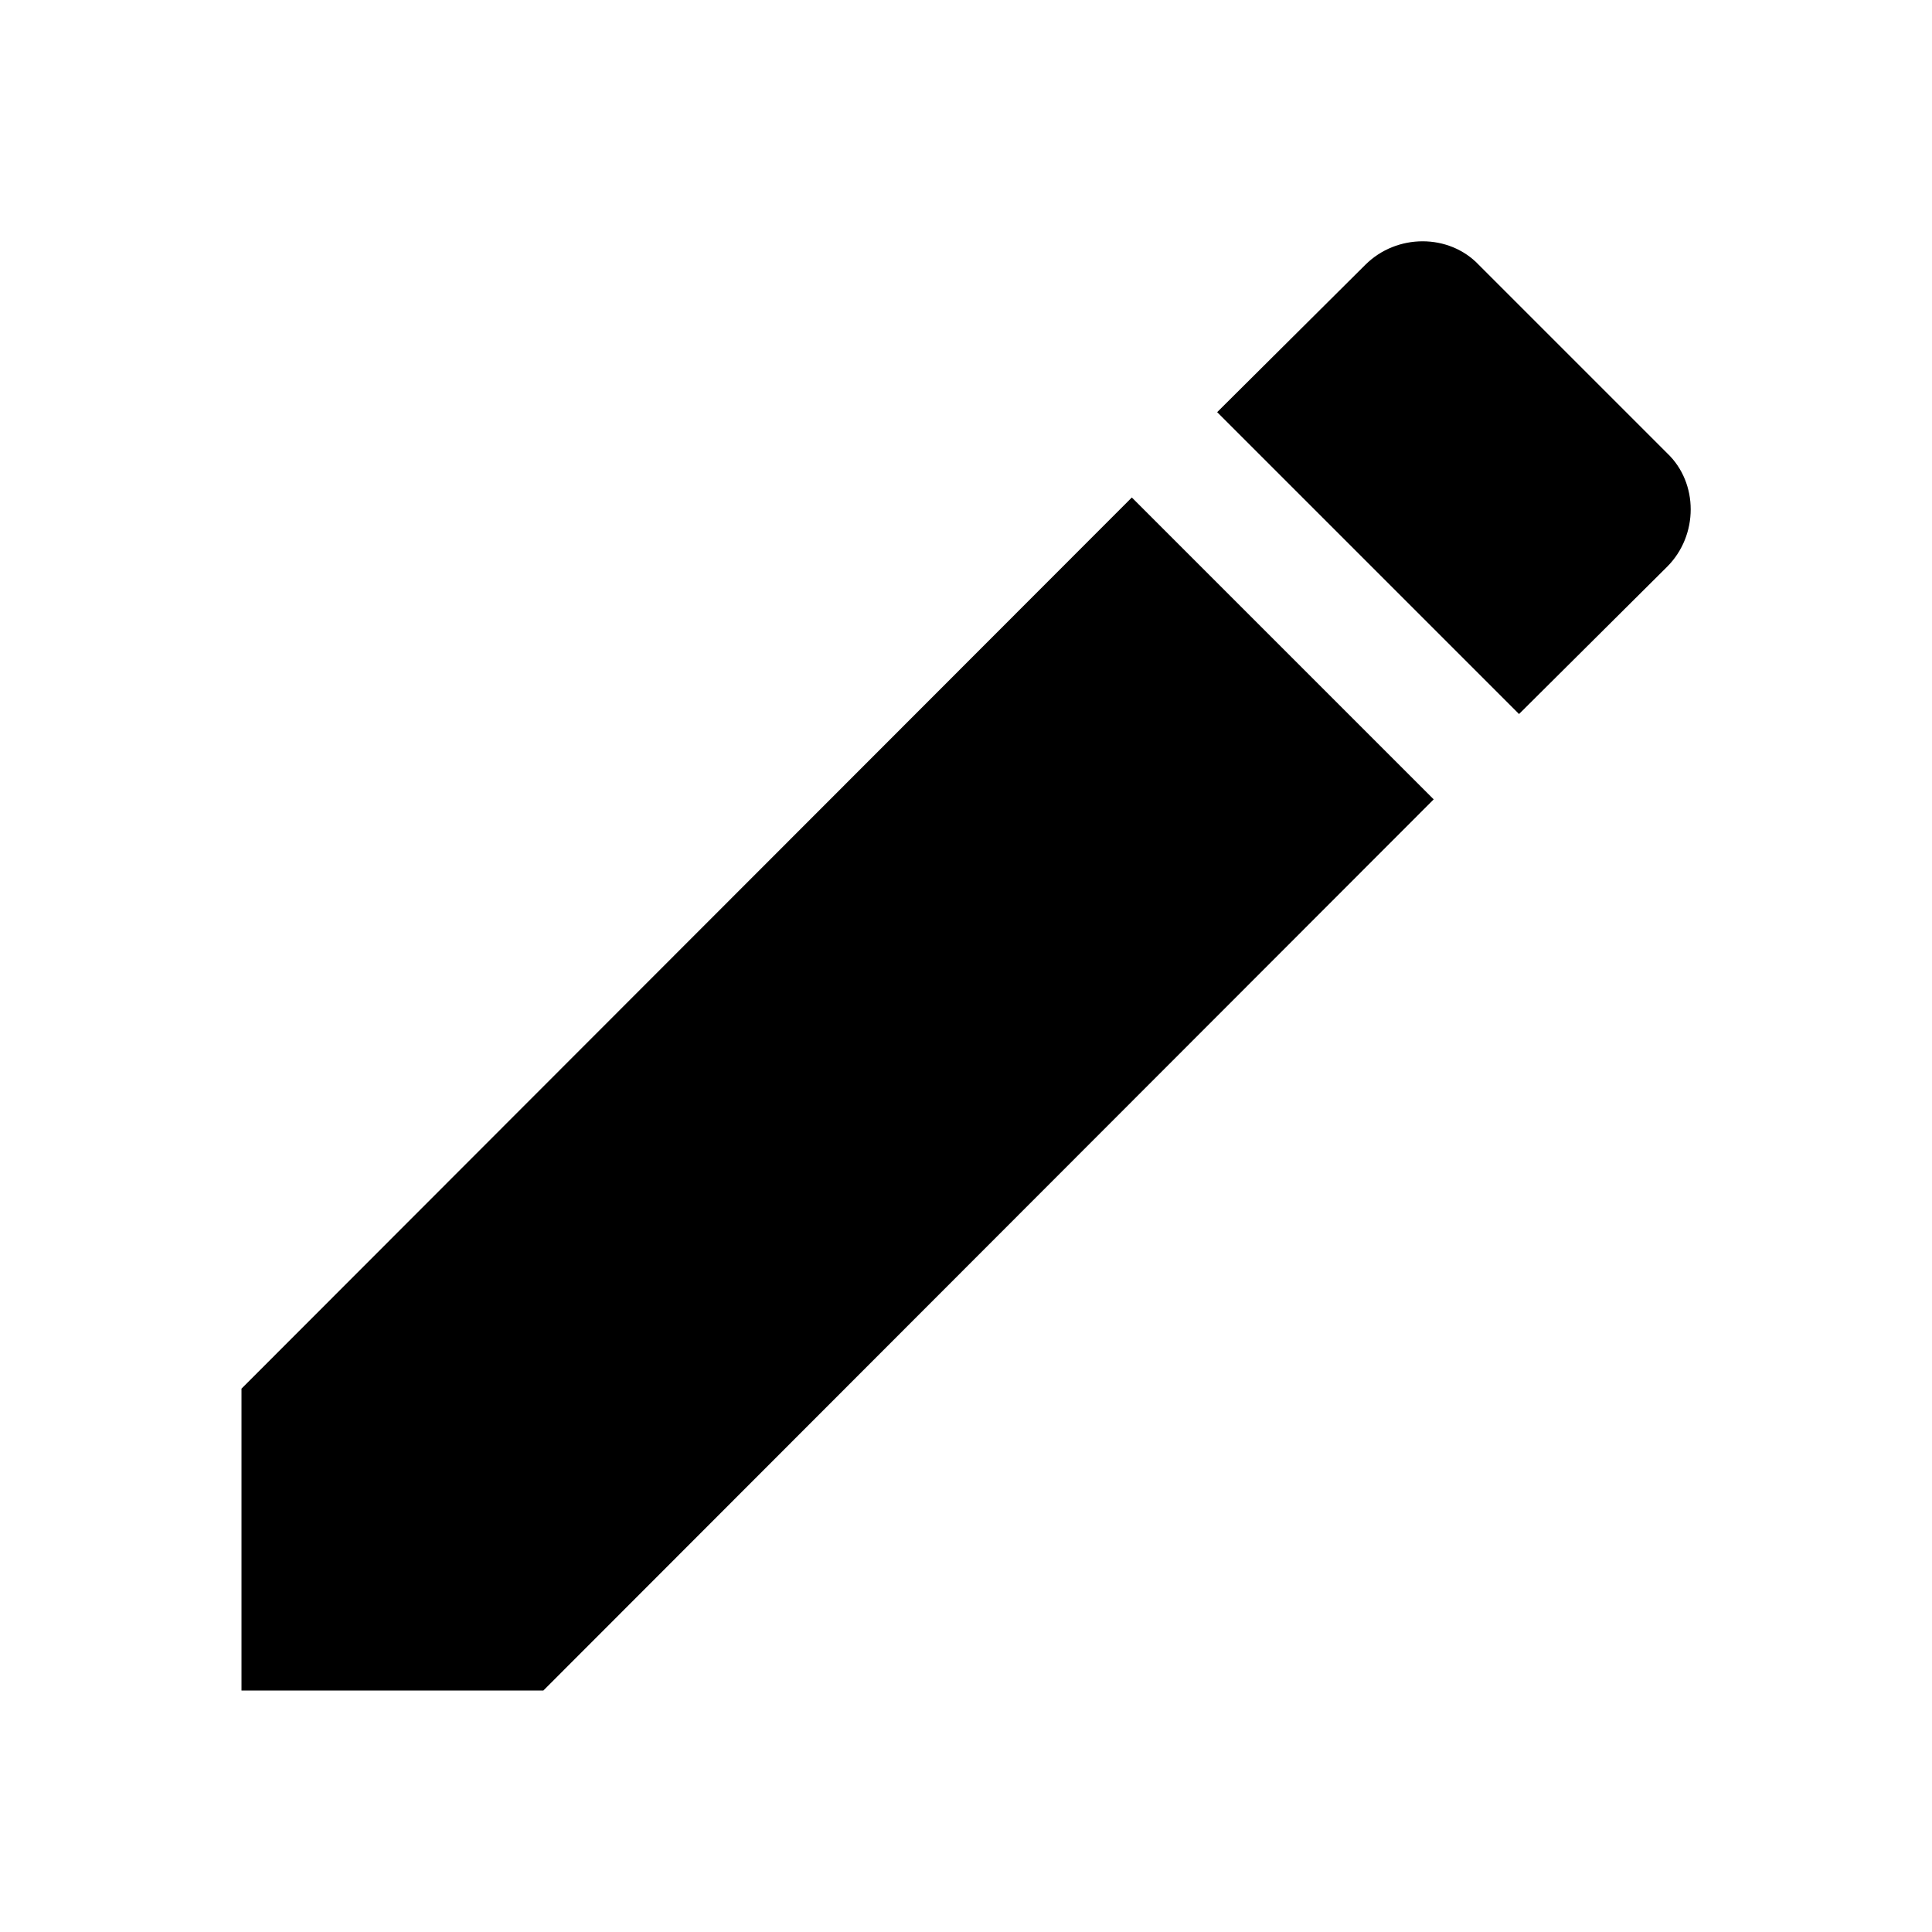
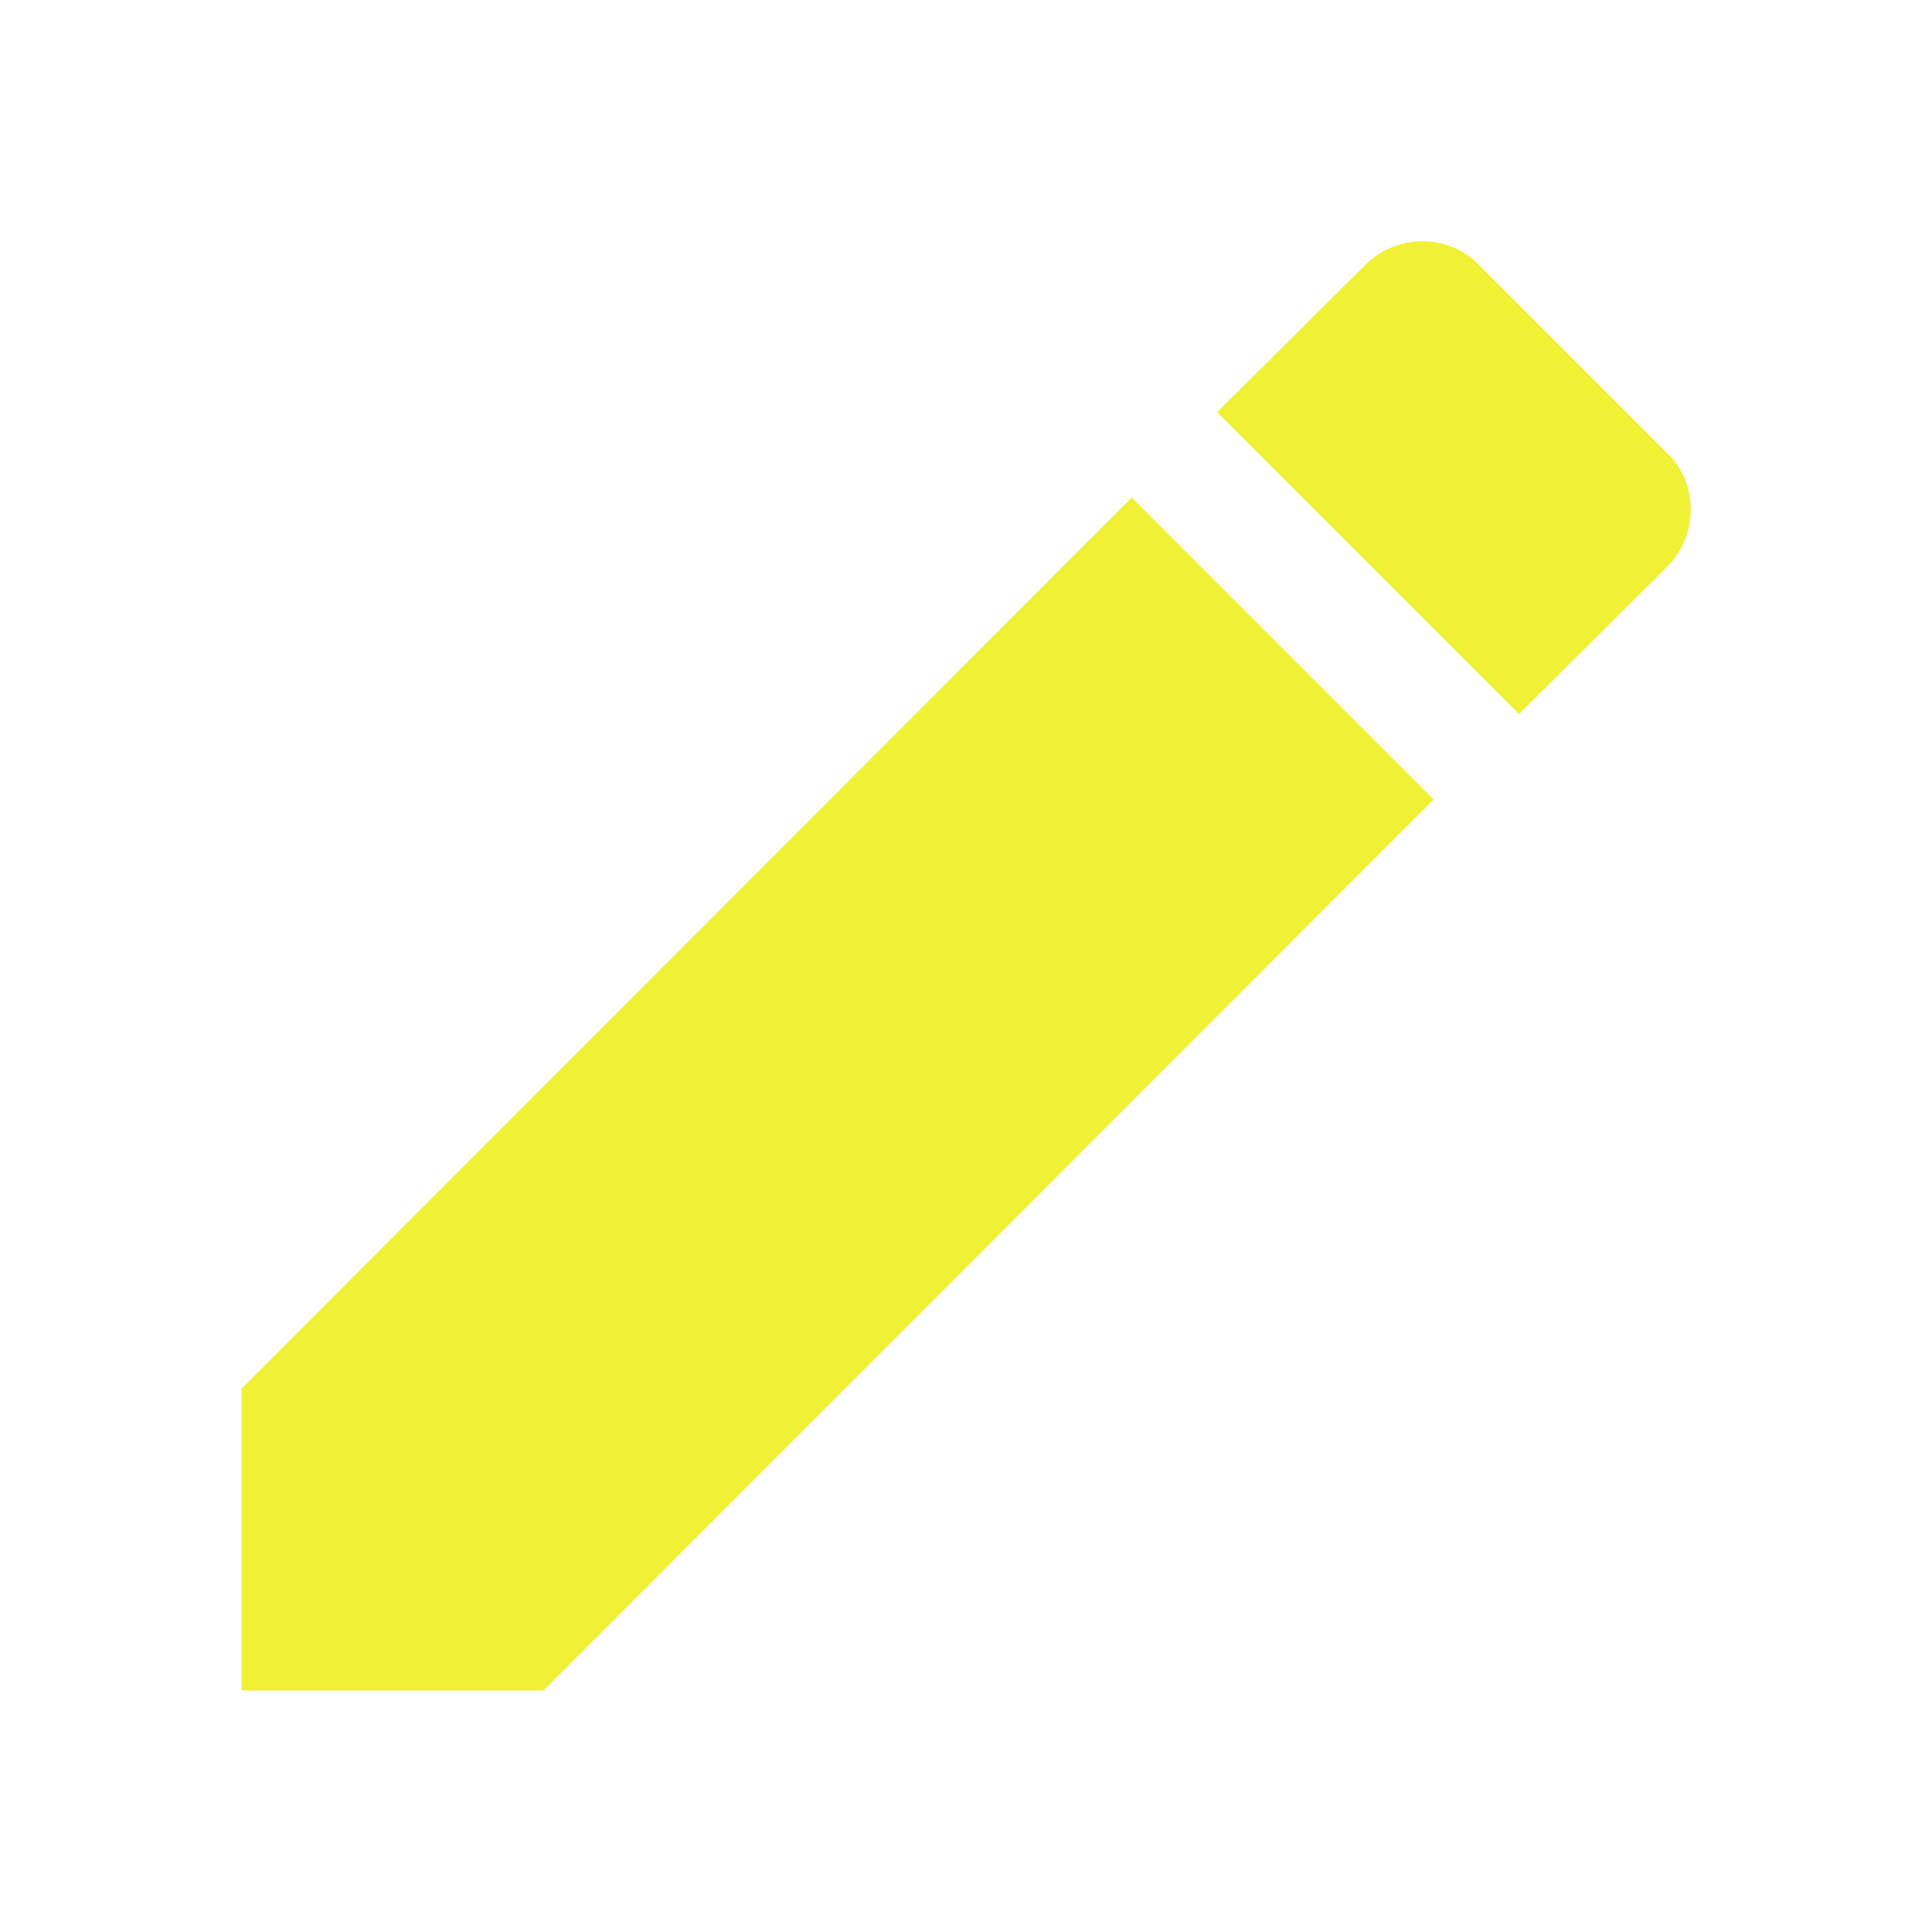
- <svg xmlns="http://www.w3.org/2000/svg" viewBox="0 0 24 24">
+ <svg xmlns="http://www.w3.org/2000/svg" fill="#f0f035" viewBox="0 0 24 24">
  <path d="M20.71,7.04C21.1,6.65 21.1,6 20.71,5.63L18.37,3.29C18,2.9 17.35,2.9 16.96,3.29L15.12,5.12L18.87,8.87M3,17.25V21H6.75L17.81,9.93L14.06,6.18L3,17.25Z" />
</svg>
